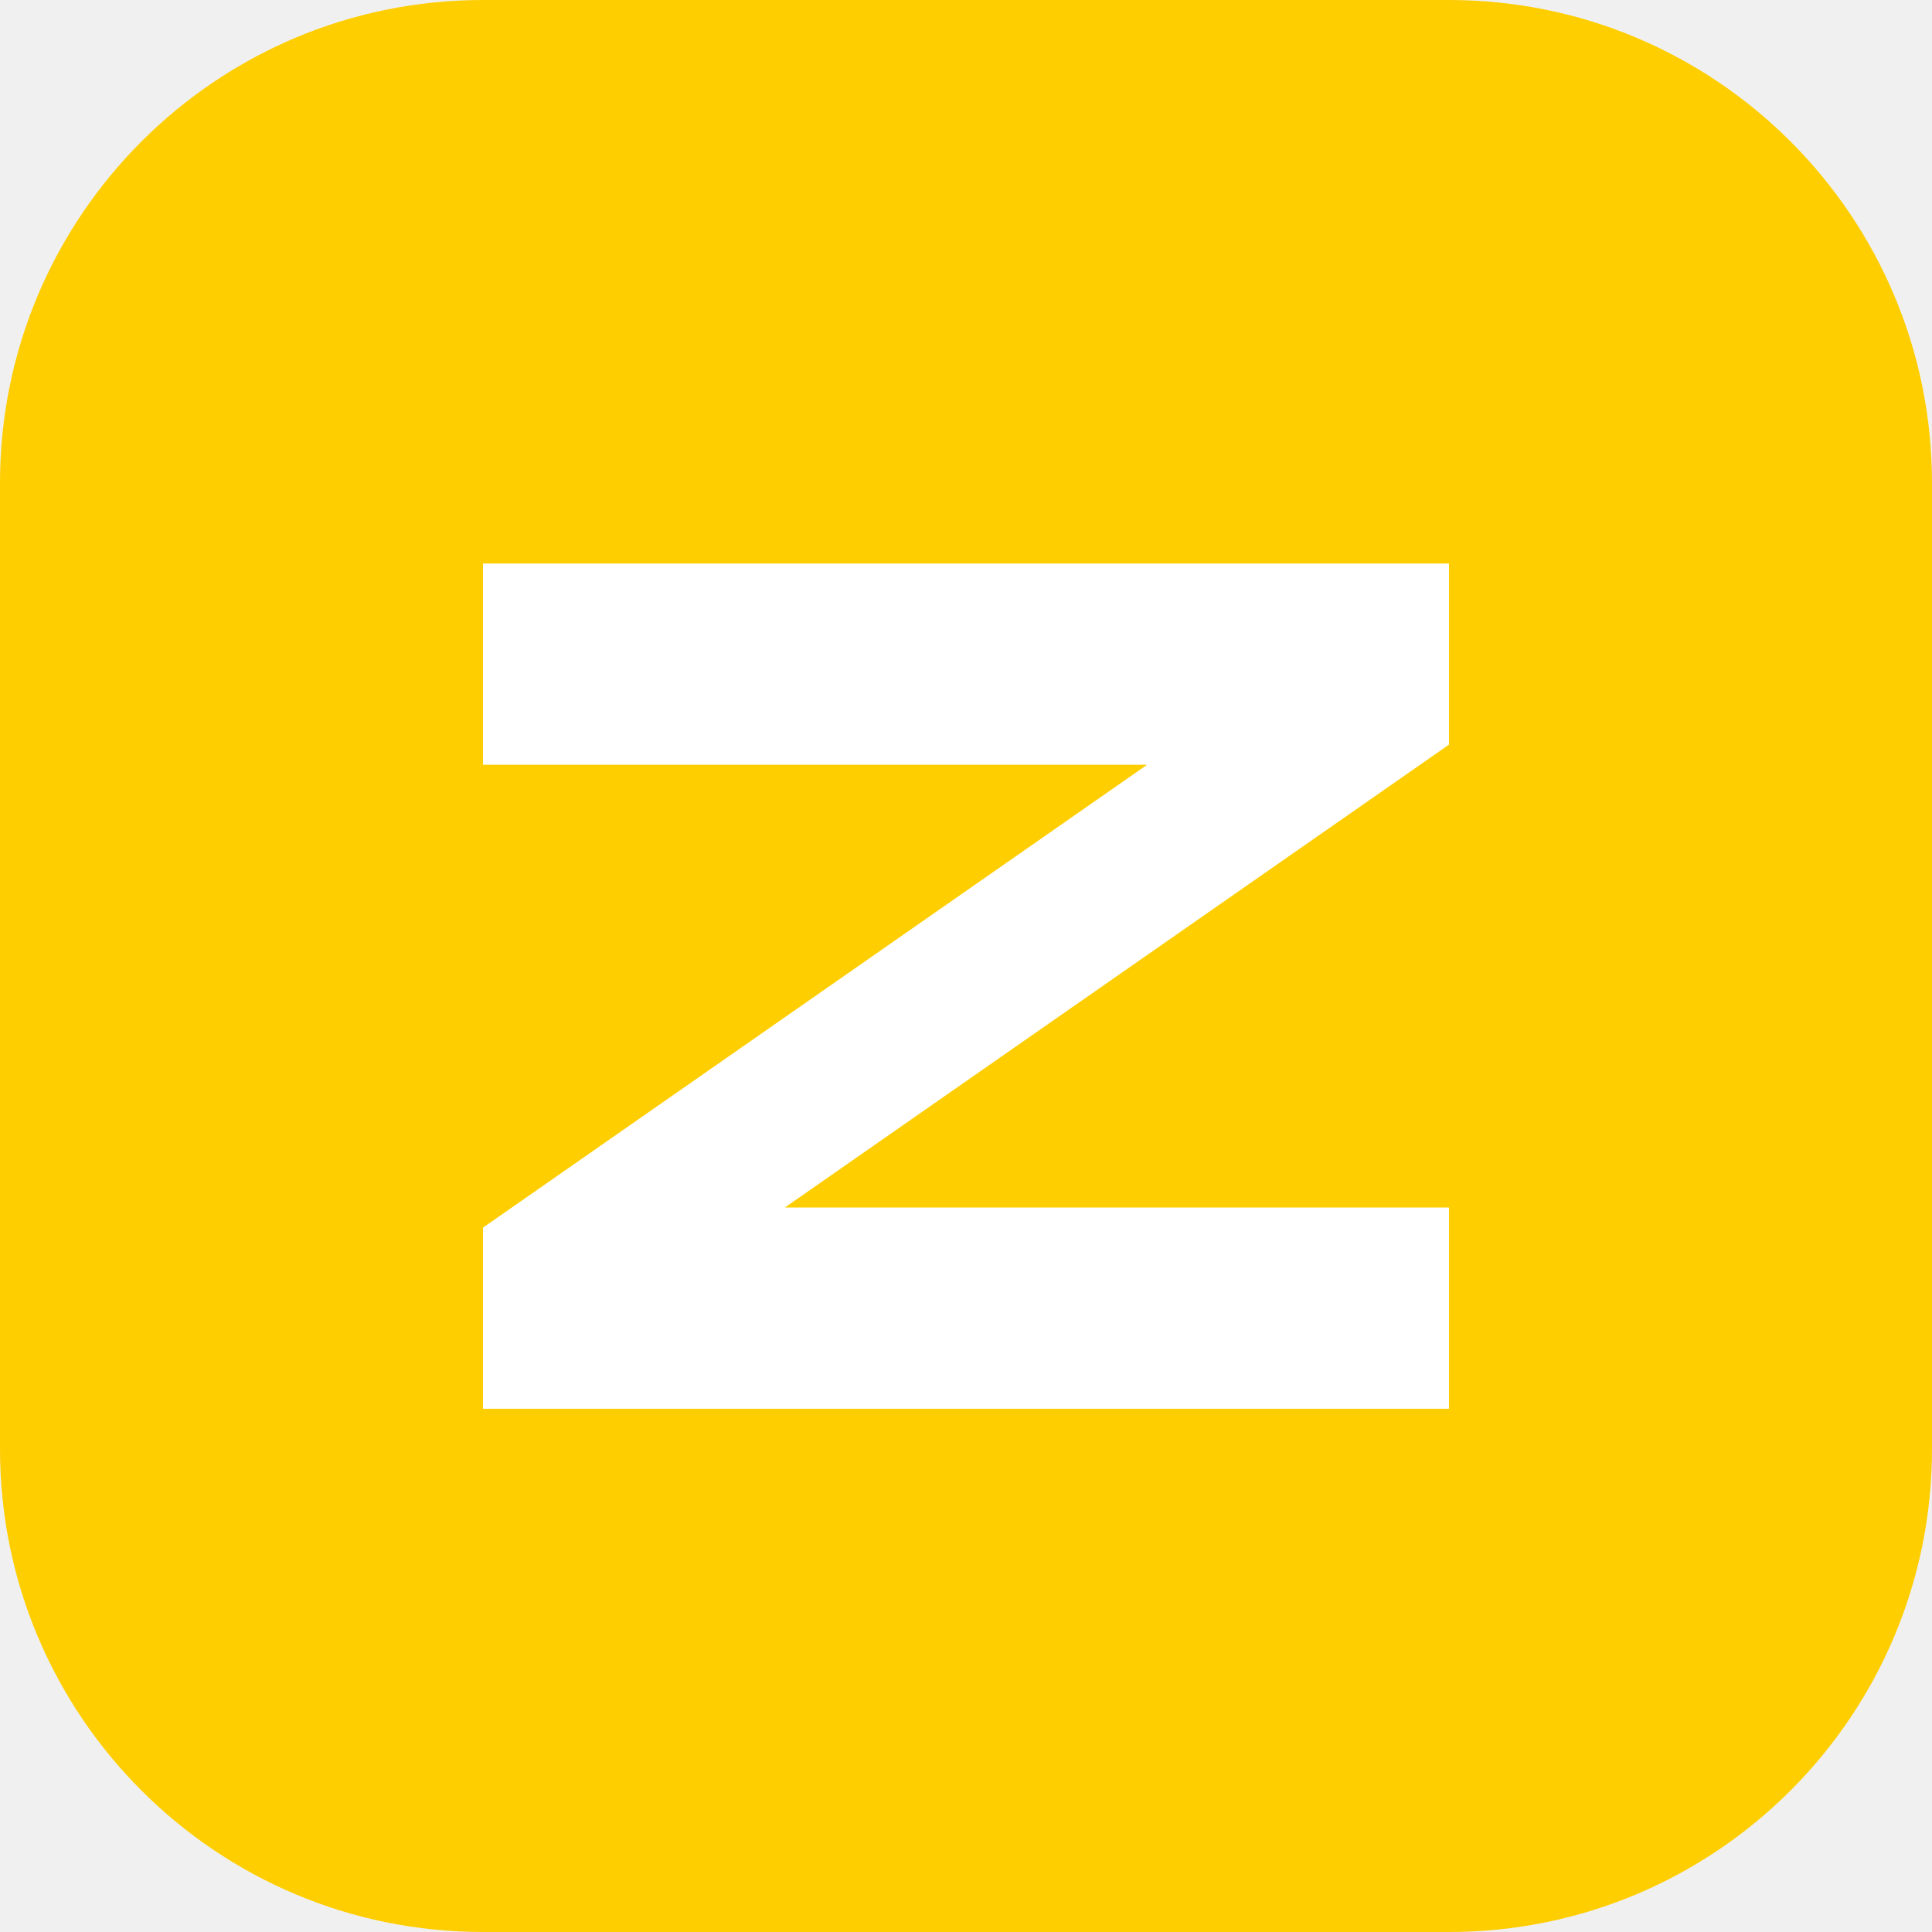
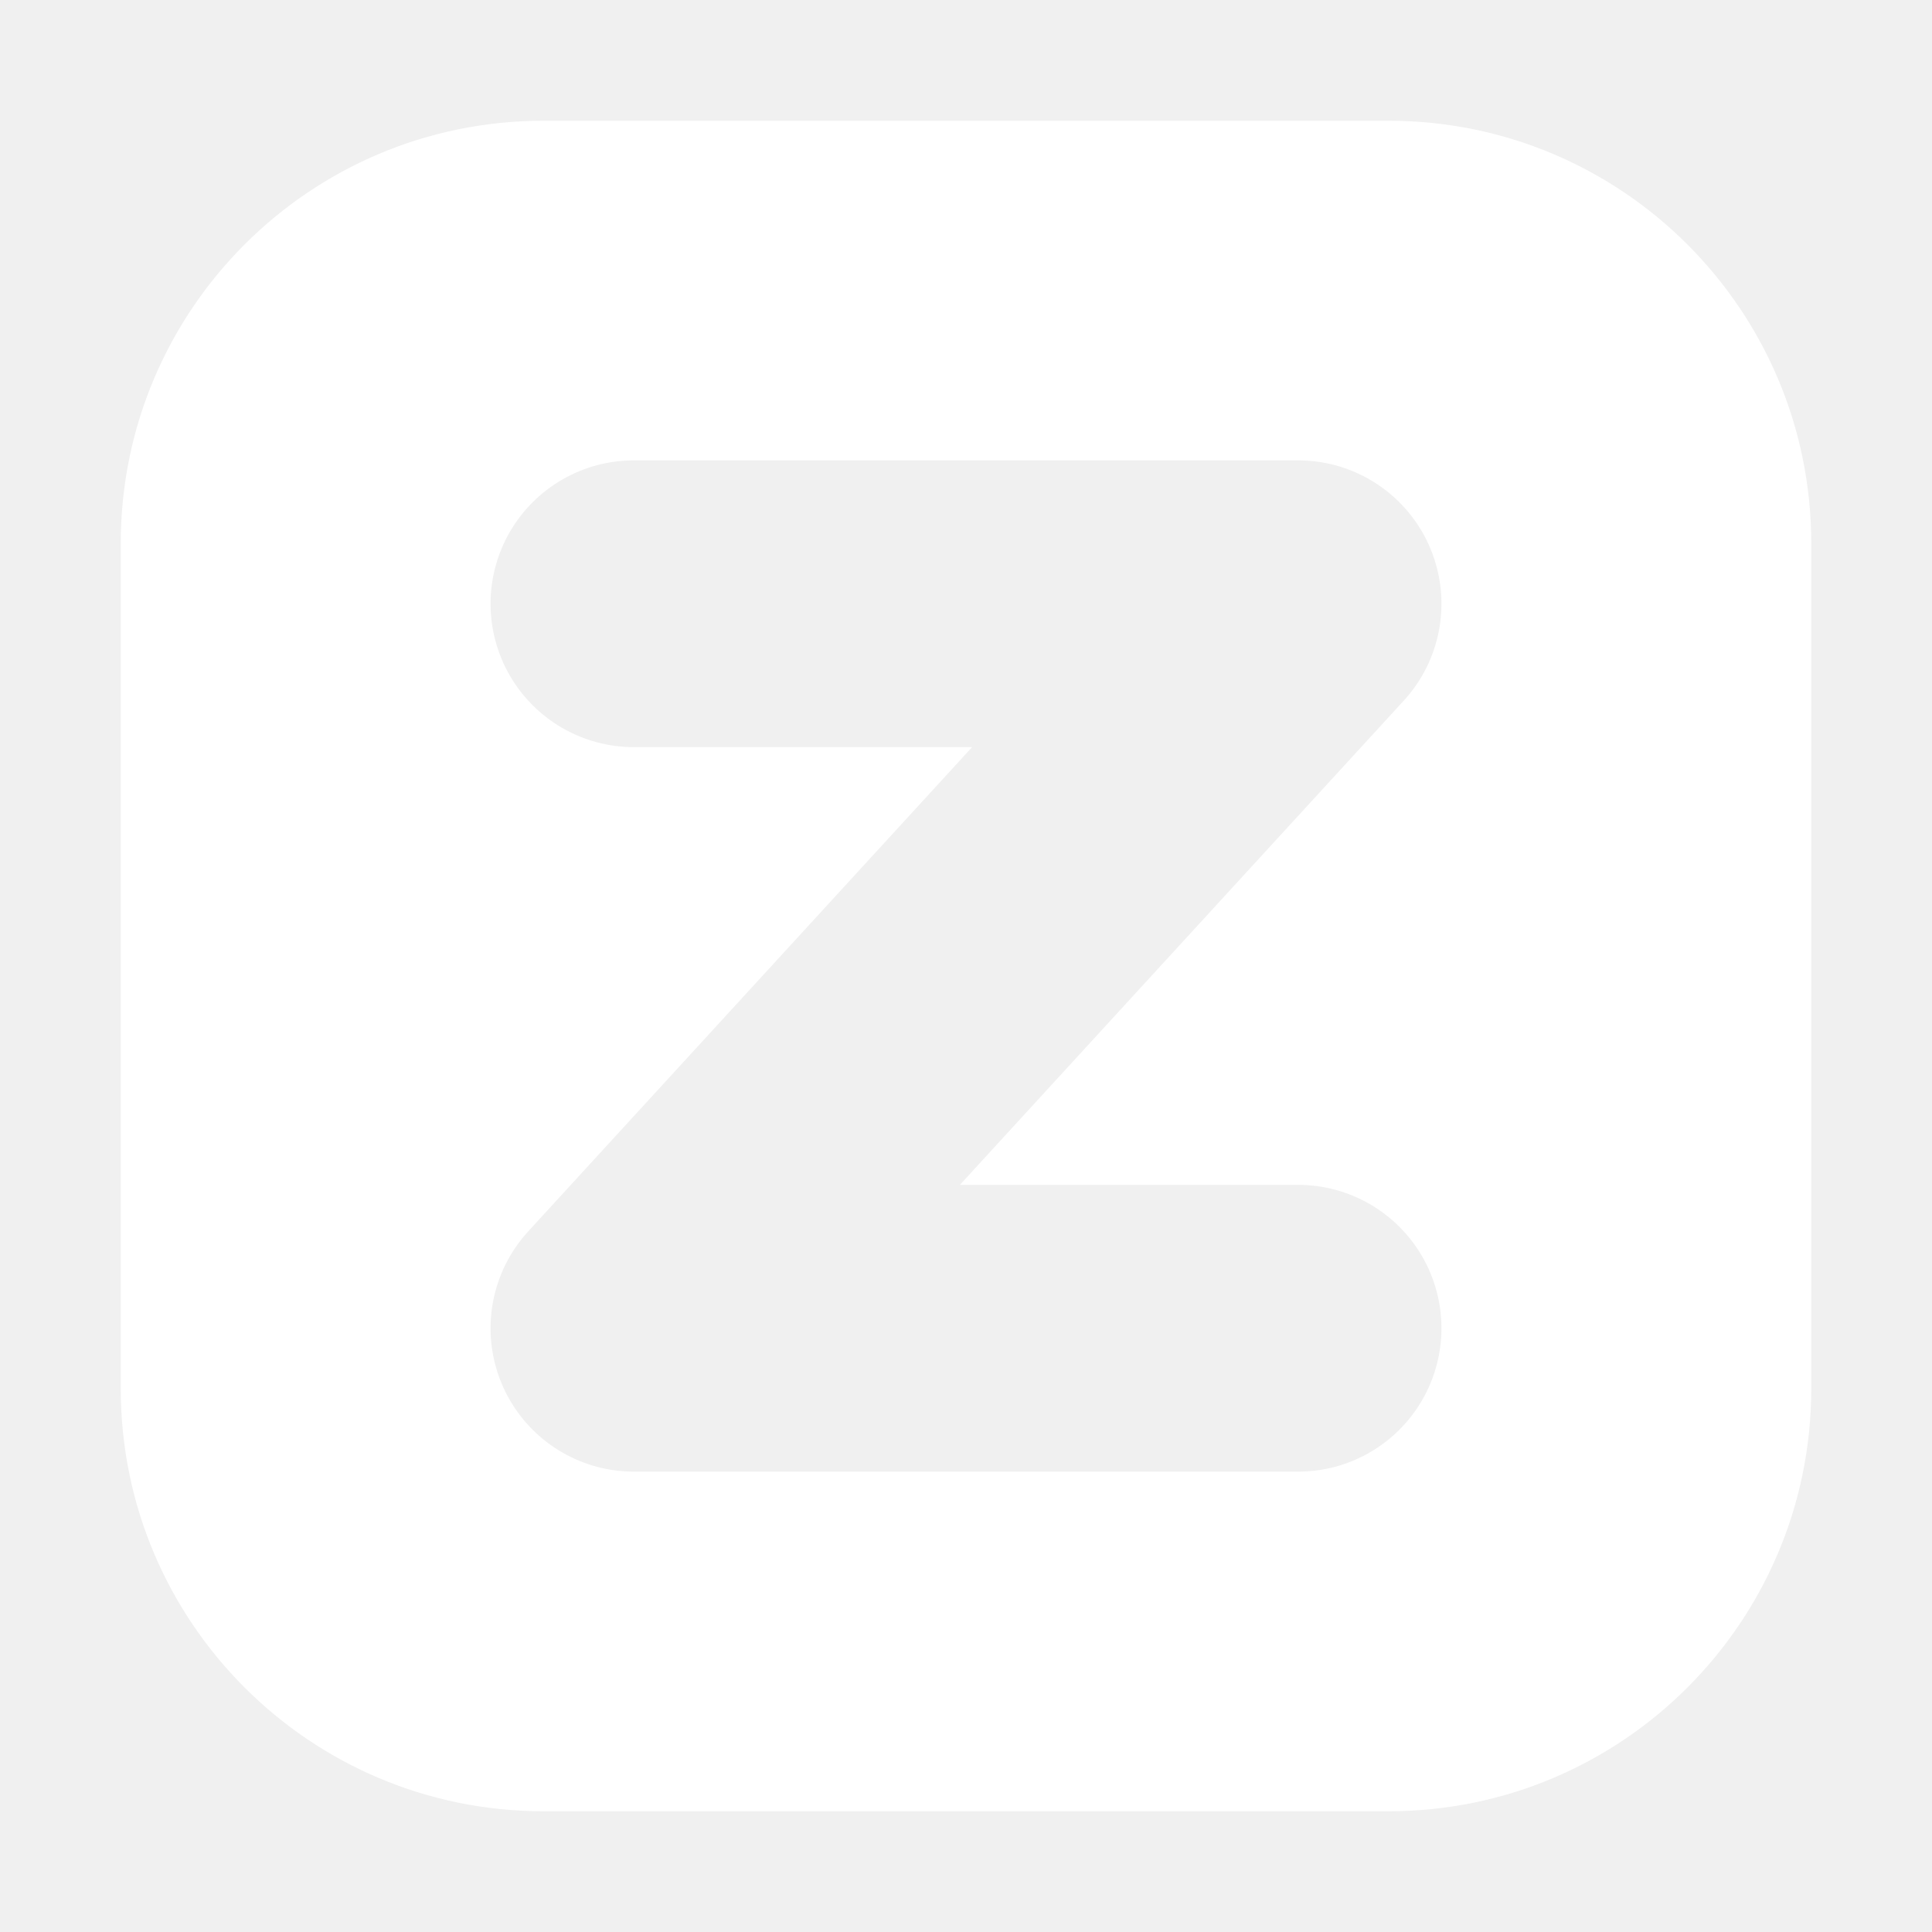
- <svg xmlns="http://www.w3.org/2000/svg" viewBox="0 0 48 48" width="48" height="48">
-   <rect width="48" height="48" rx="12" fill="#FECE00" />
-   <path d="M12 14h24v4.5L19.5 30H36v5H12v-4.5L28.5 19H12v-5z" fill="#FFFFFF" />
+ <svg xmlns="http://www.w3.org/2000/svg" viewBox="0 0 64 64" fill="none" role="img" aria-label="Zimmoah Emblem">
+   <defs>
+     <mask id="emblem-z-cutout">
+       <rect x="0" y="0" width="64" height="64" fill="white" />
+       <path d="M21 20 H43 L21 44 H43" stroke="black" stroke-width="9.5" stroke-linecap="round" stroke-linejoin="round" fill="none" />
+     </mask>
+   </defs>
+   <rect x="4" y="4" width="56" height="56" rx="14" fill="#FFFFFF" mask="url(#emblem-z-cutout)" />
</svg>
